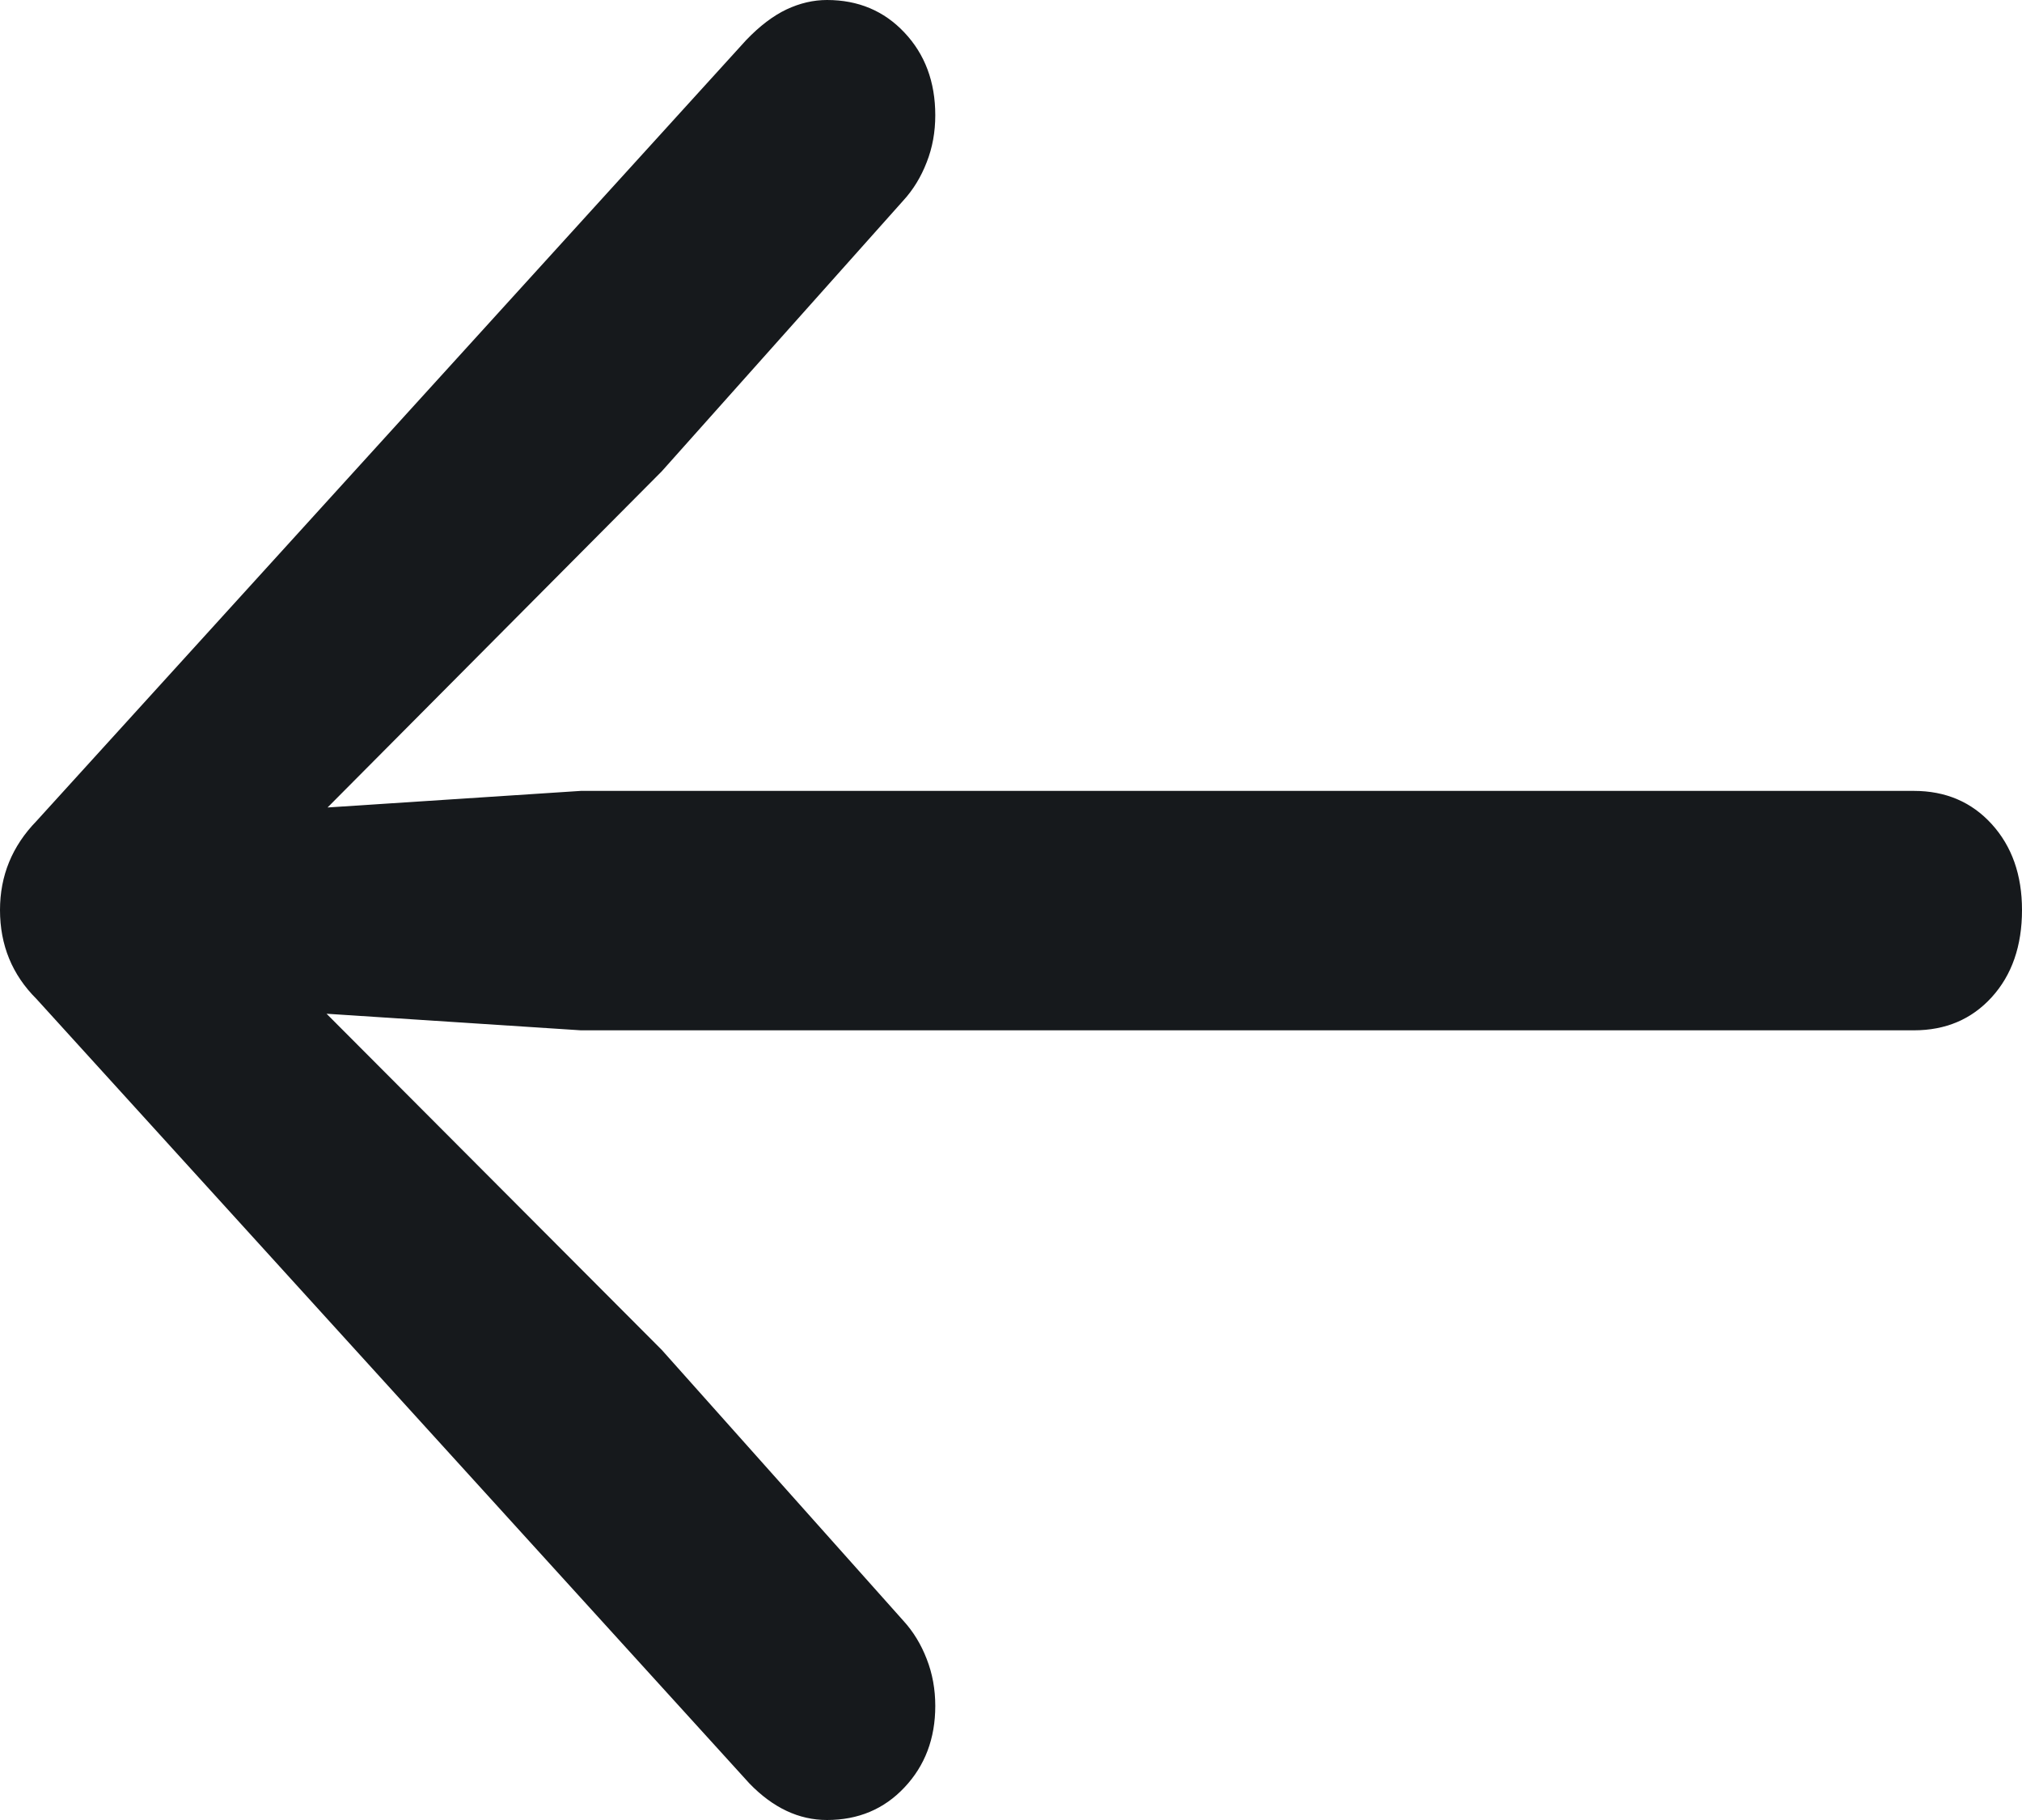
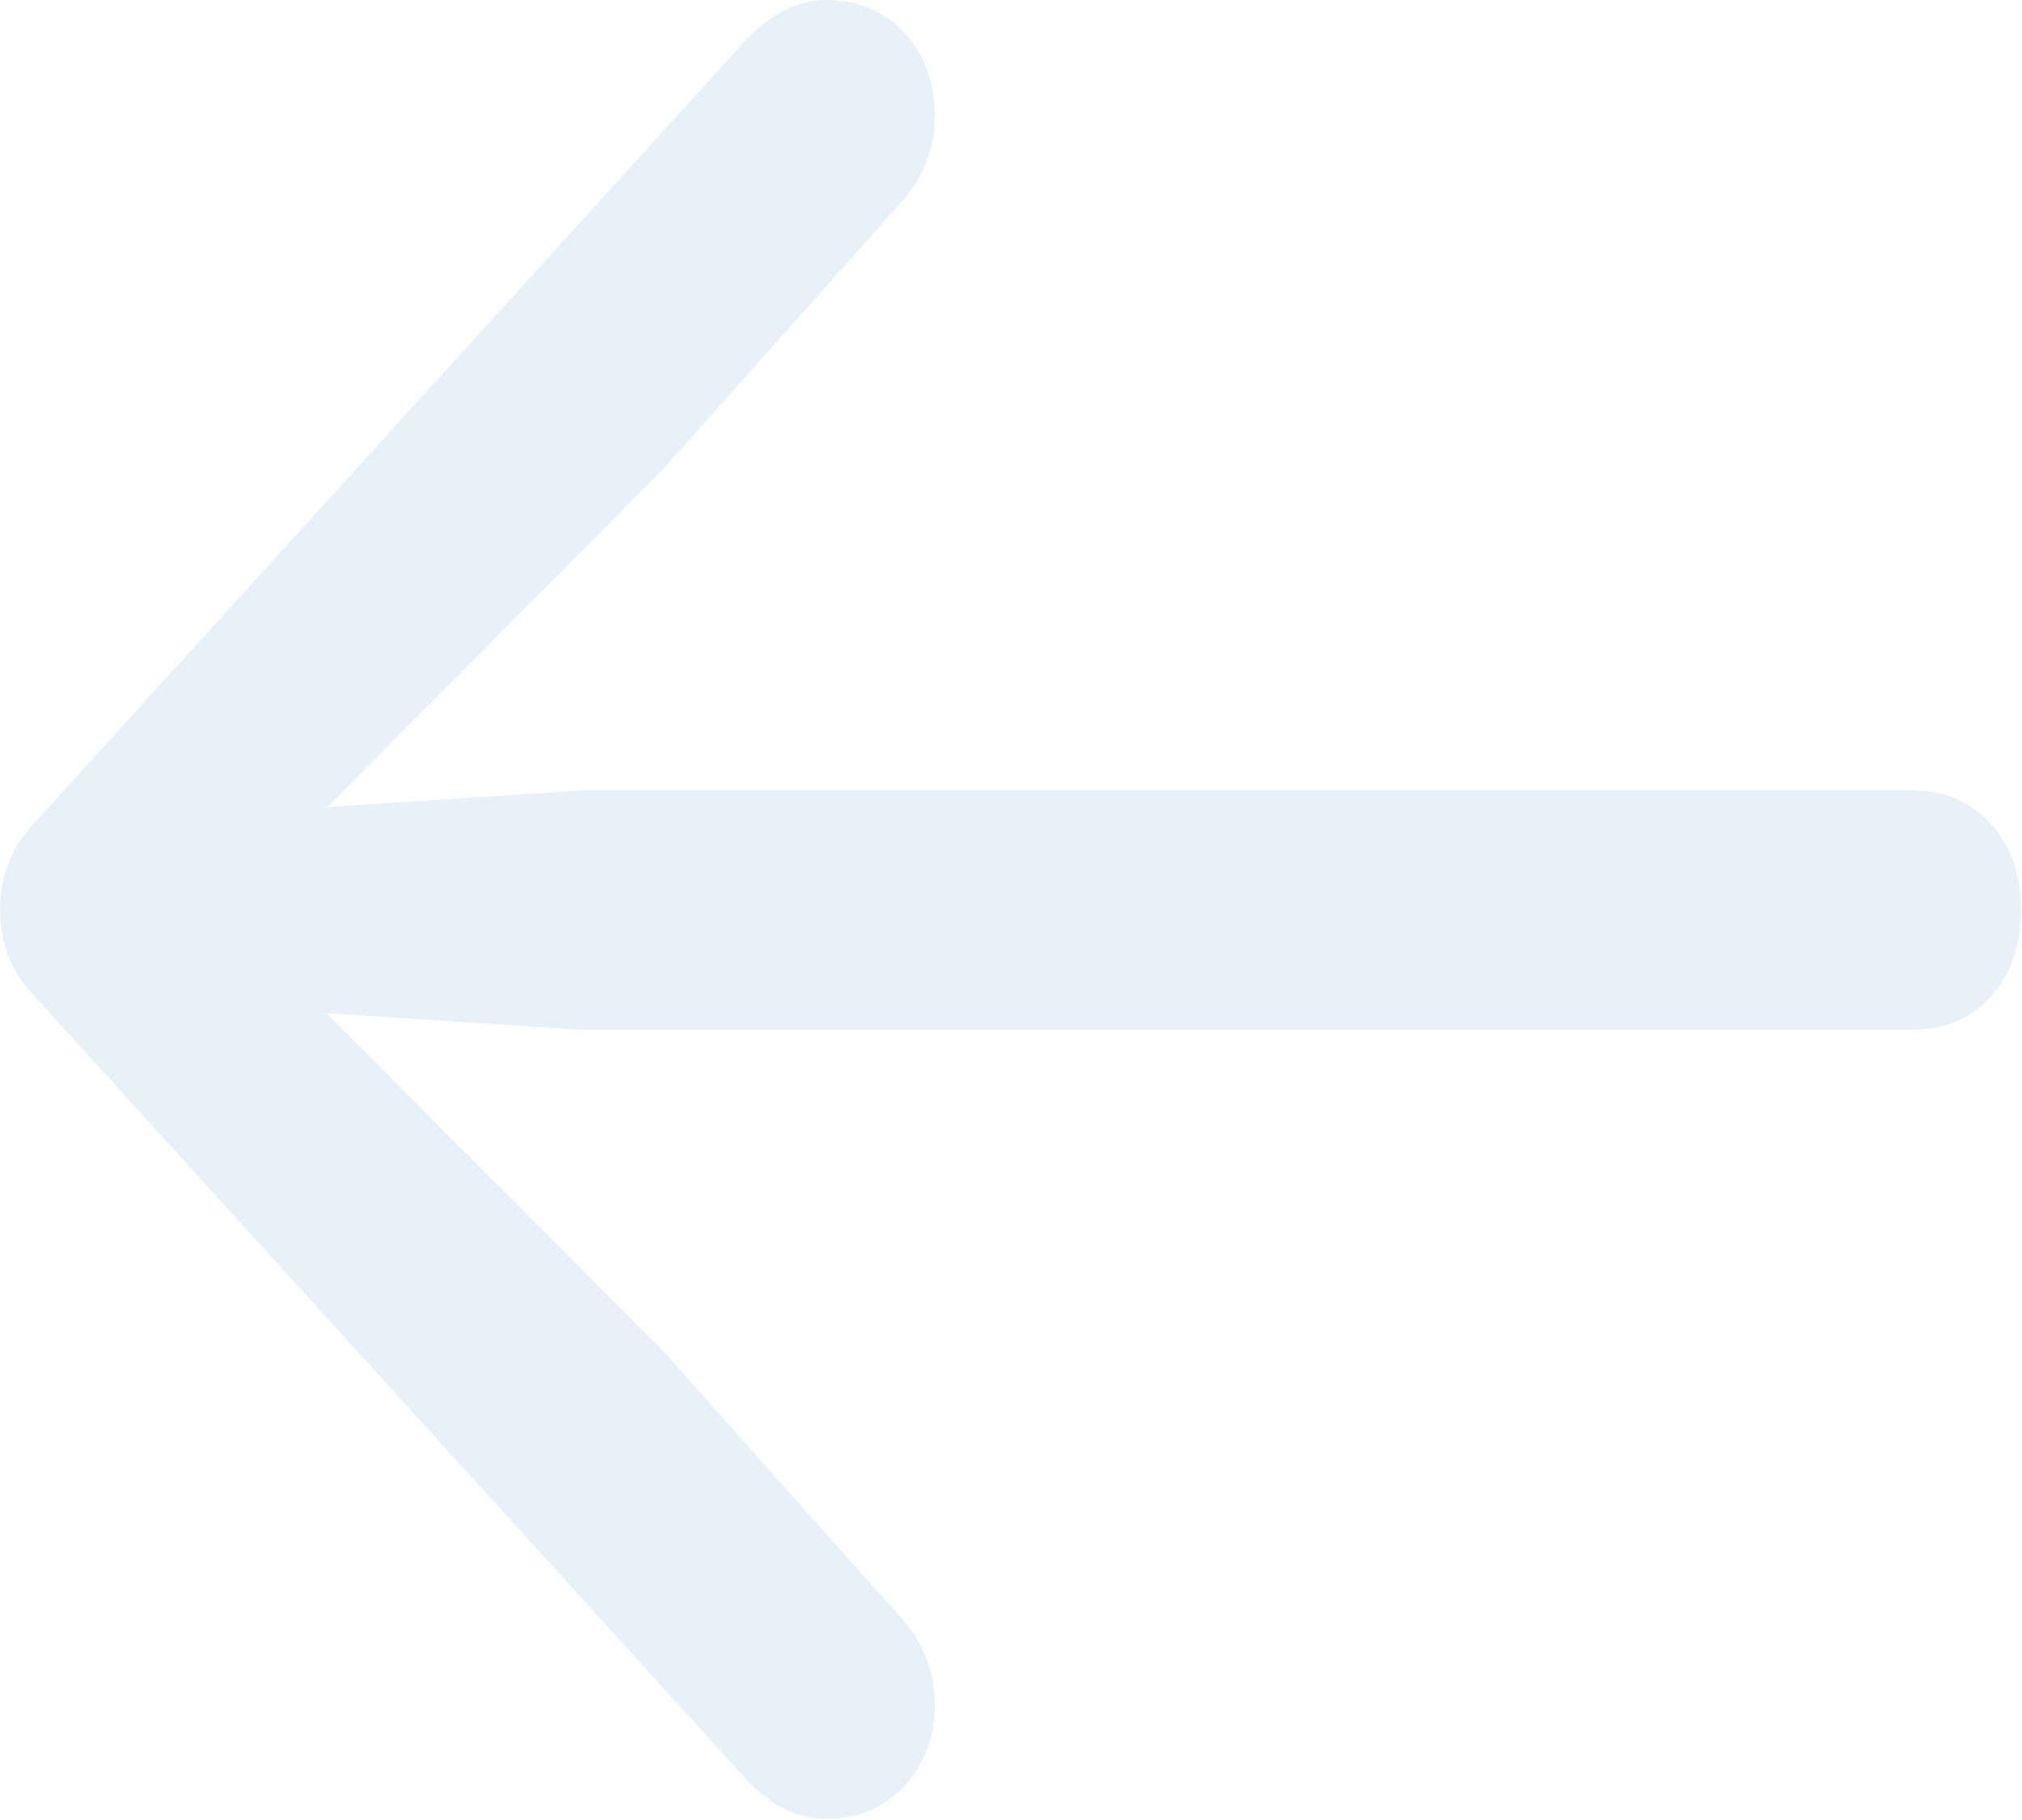
- <svg xmlns="http://www.w3.org/2000/svg" width="20px" height="18px" viewBox="0 0 20 18" version="1.1">
+ <svg xmlns="http://www.w3.org/2000/svg" width="20px" height="18px" viewBox="0 0 20.01 18.01" version="1.1">
  <g id="Symbols" stroke="none" stroke-width="1" fill="none" fill-rule="evenodd">
-     <g id="Back" transform="translate(-12, -13)" fill="#16191C" fill-rule="nonzero">
+     <g id="Back" transform="translate(-12, -13)" fill="#e8f1f8" fill-rule="nonzero">
      <path class="black" d="M20.18,31 C20.488,31 20.744,30.893 20.946,30.678 C21.149,30.463 21.251,30.194 21.251,29.872 C21.251,29.707 21.223,29.552 21.166,29.407 C21.11,29.262 21.033,29.136 20.935,29.029 L18.546,26.351 L15.23,23.026 L17.746,23.19 L30.93,23.19 C31.245,23.19 31.502,23.081 31.701,22.862 C31.9,22.643 32,22.355 32,22 C32,21.653 31.9,21.37 31.701,21.151 C31.502,20.932 31.245,20.822 30.93,20.822 L17.746,20.822 L15.24,20.986 L18.546,17.661 L20.935,14.983 C21.033,14.876 21.11,14.75 21.166,14.605 C21.223,14.461 21.251,14.306 21.251,14.14 C21.251,13.81 21.149,13.537 20.946,13.322 C20.744,13.107 20.488,13 20.18,13 C20.045,13 19.912,13.031 19.78,13.093 C19.649,13.155 19.515,13.256 19.38,13.397 L12.361,21.12 C12.12,21.368 12,21.661 12,22 C12,22.347 12.12,22.64 12.361,22.88 L19.414,30.64 C19.647,30.88 19.902,31 20.18,31 Z" />
    </g>
  </g>
</svg>
